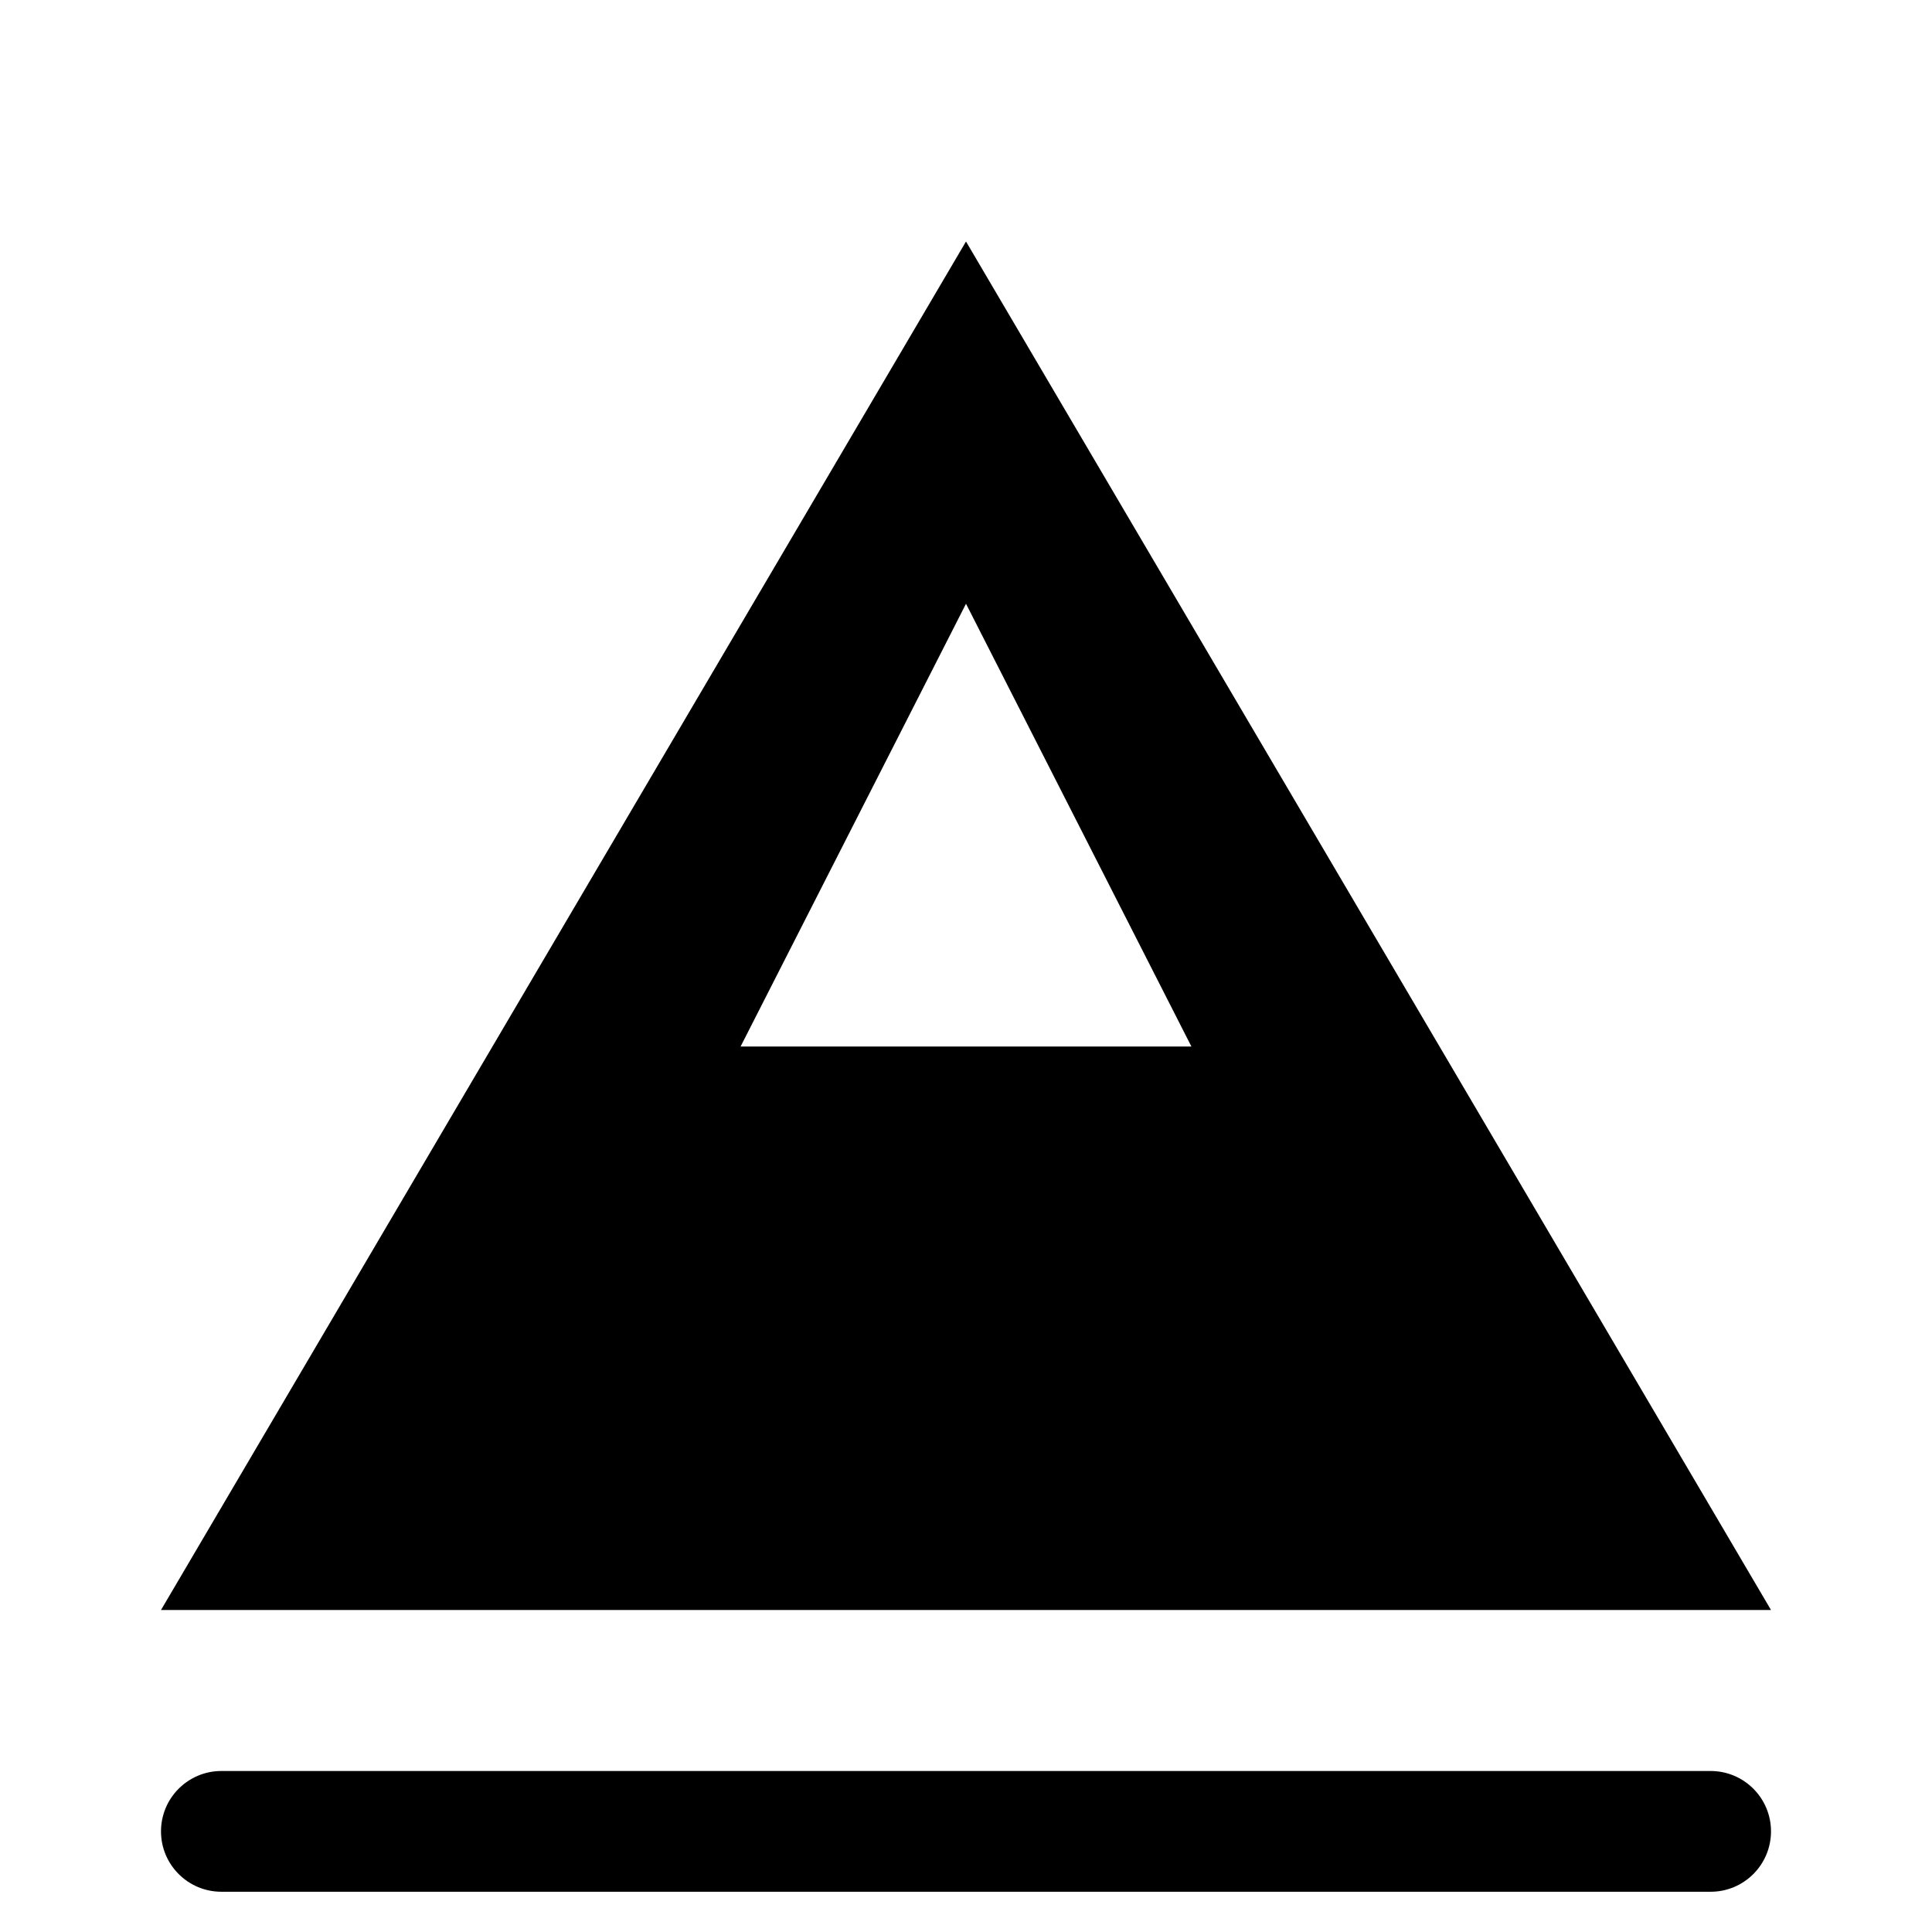
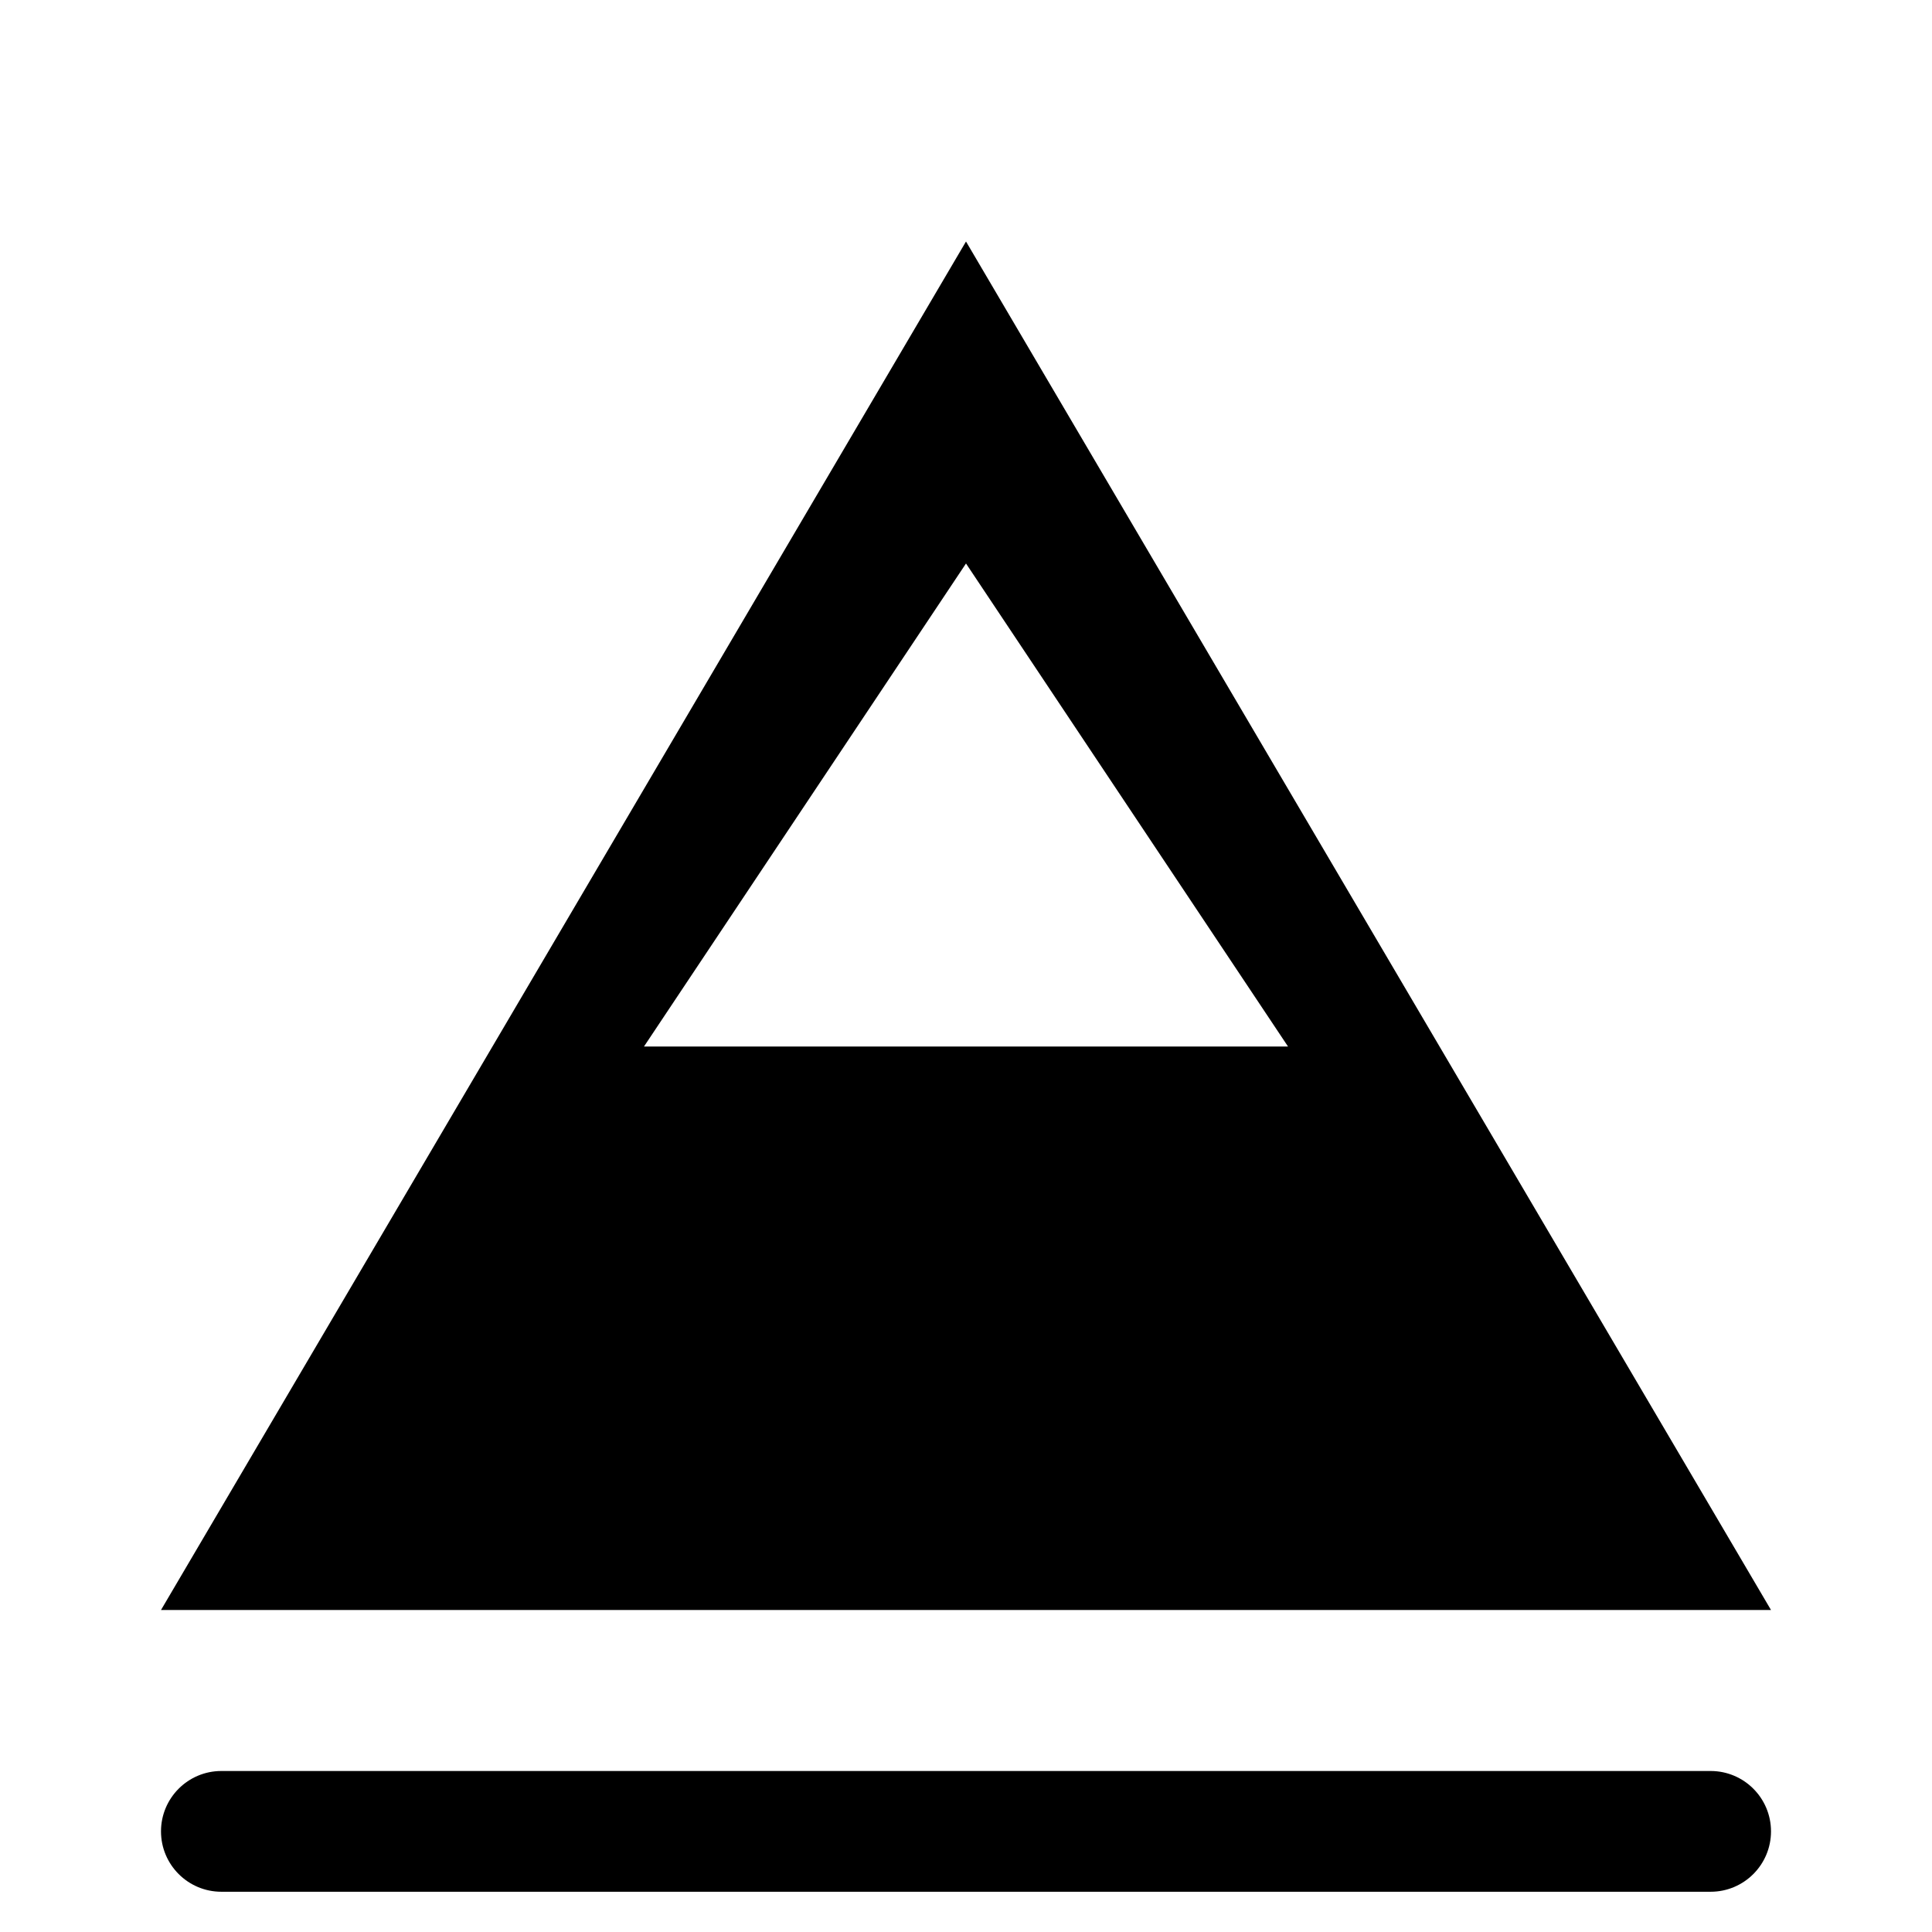
<svg xmlns="http://www.w3.org/2000/svg" viewBox="0 0 24 24">
-   <path fill="currentColor" fill-rule="evenodd" d="M12 3L2 20h20zM12 7.5L9.2 13h5.6z" />
+   <path fill="currentColor" fill-rule="evenodd" d="M12 3L2 20H22ZM12 7L8 13H16Z" />
  <rect fill="currentColor" x="2" y="22" width="20" height="1.5" rx="0.75" />
</svg>
